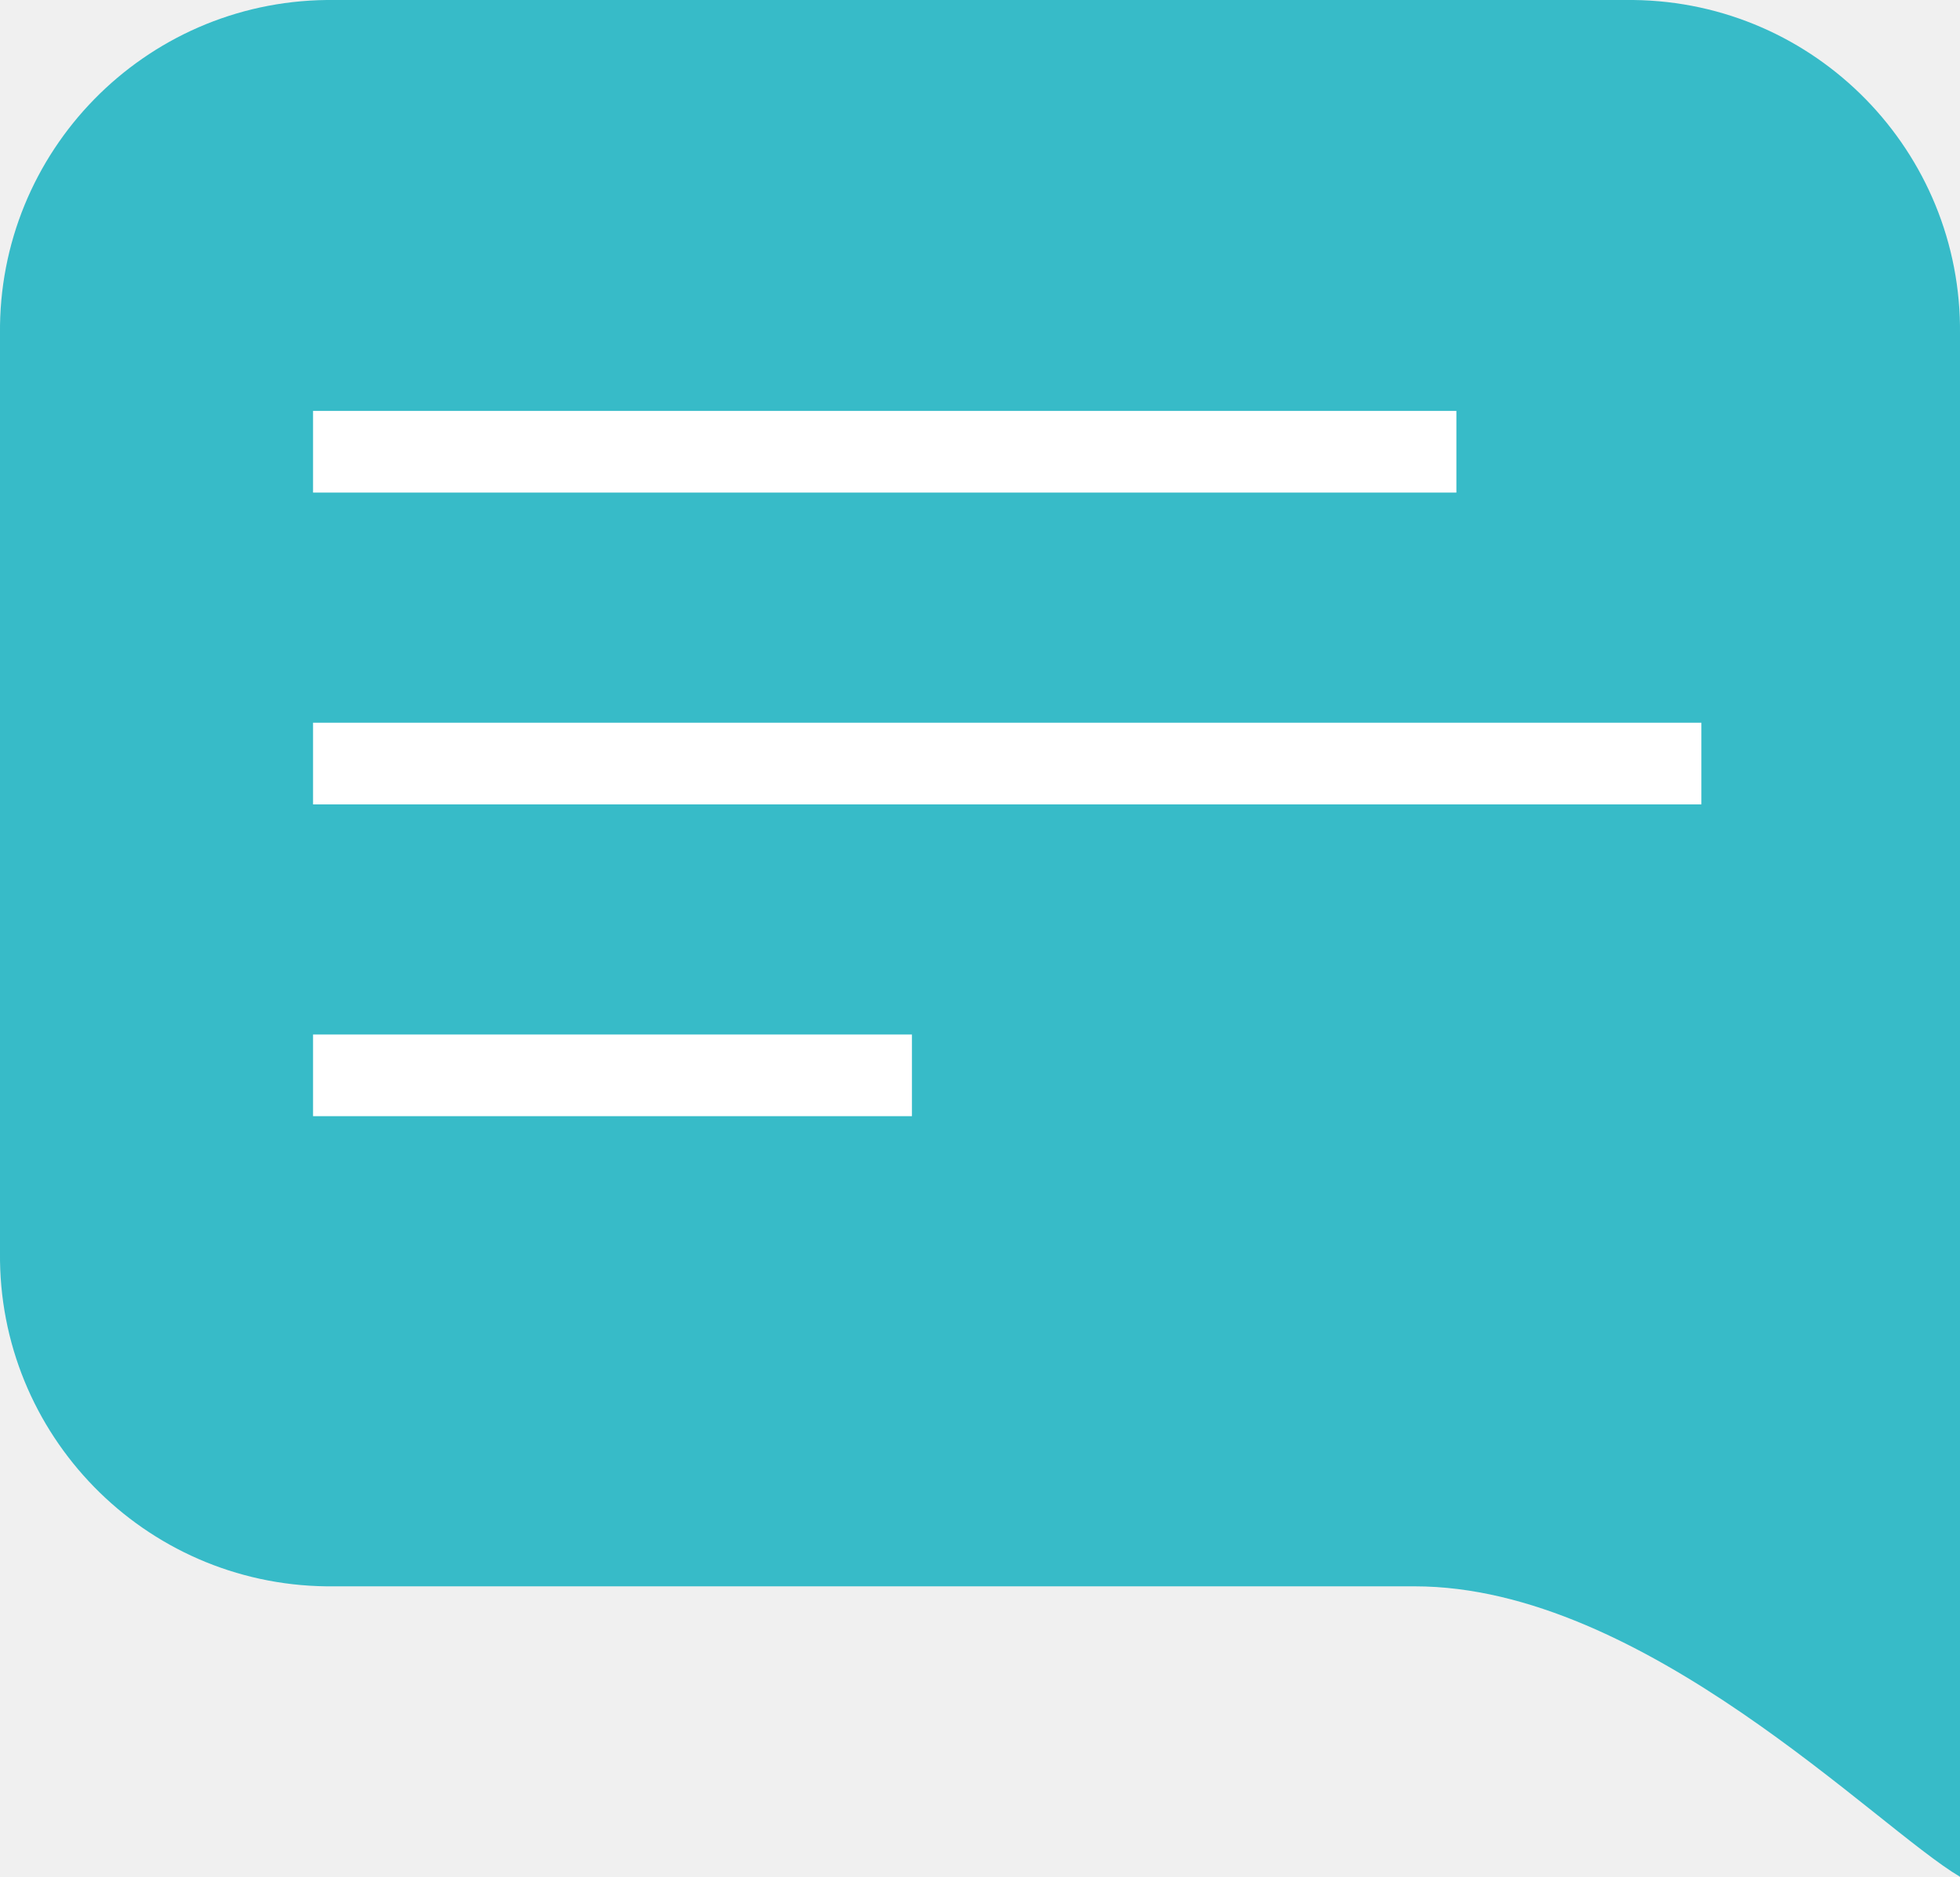
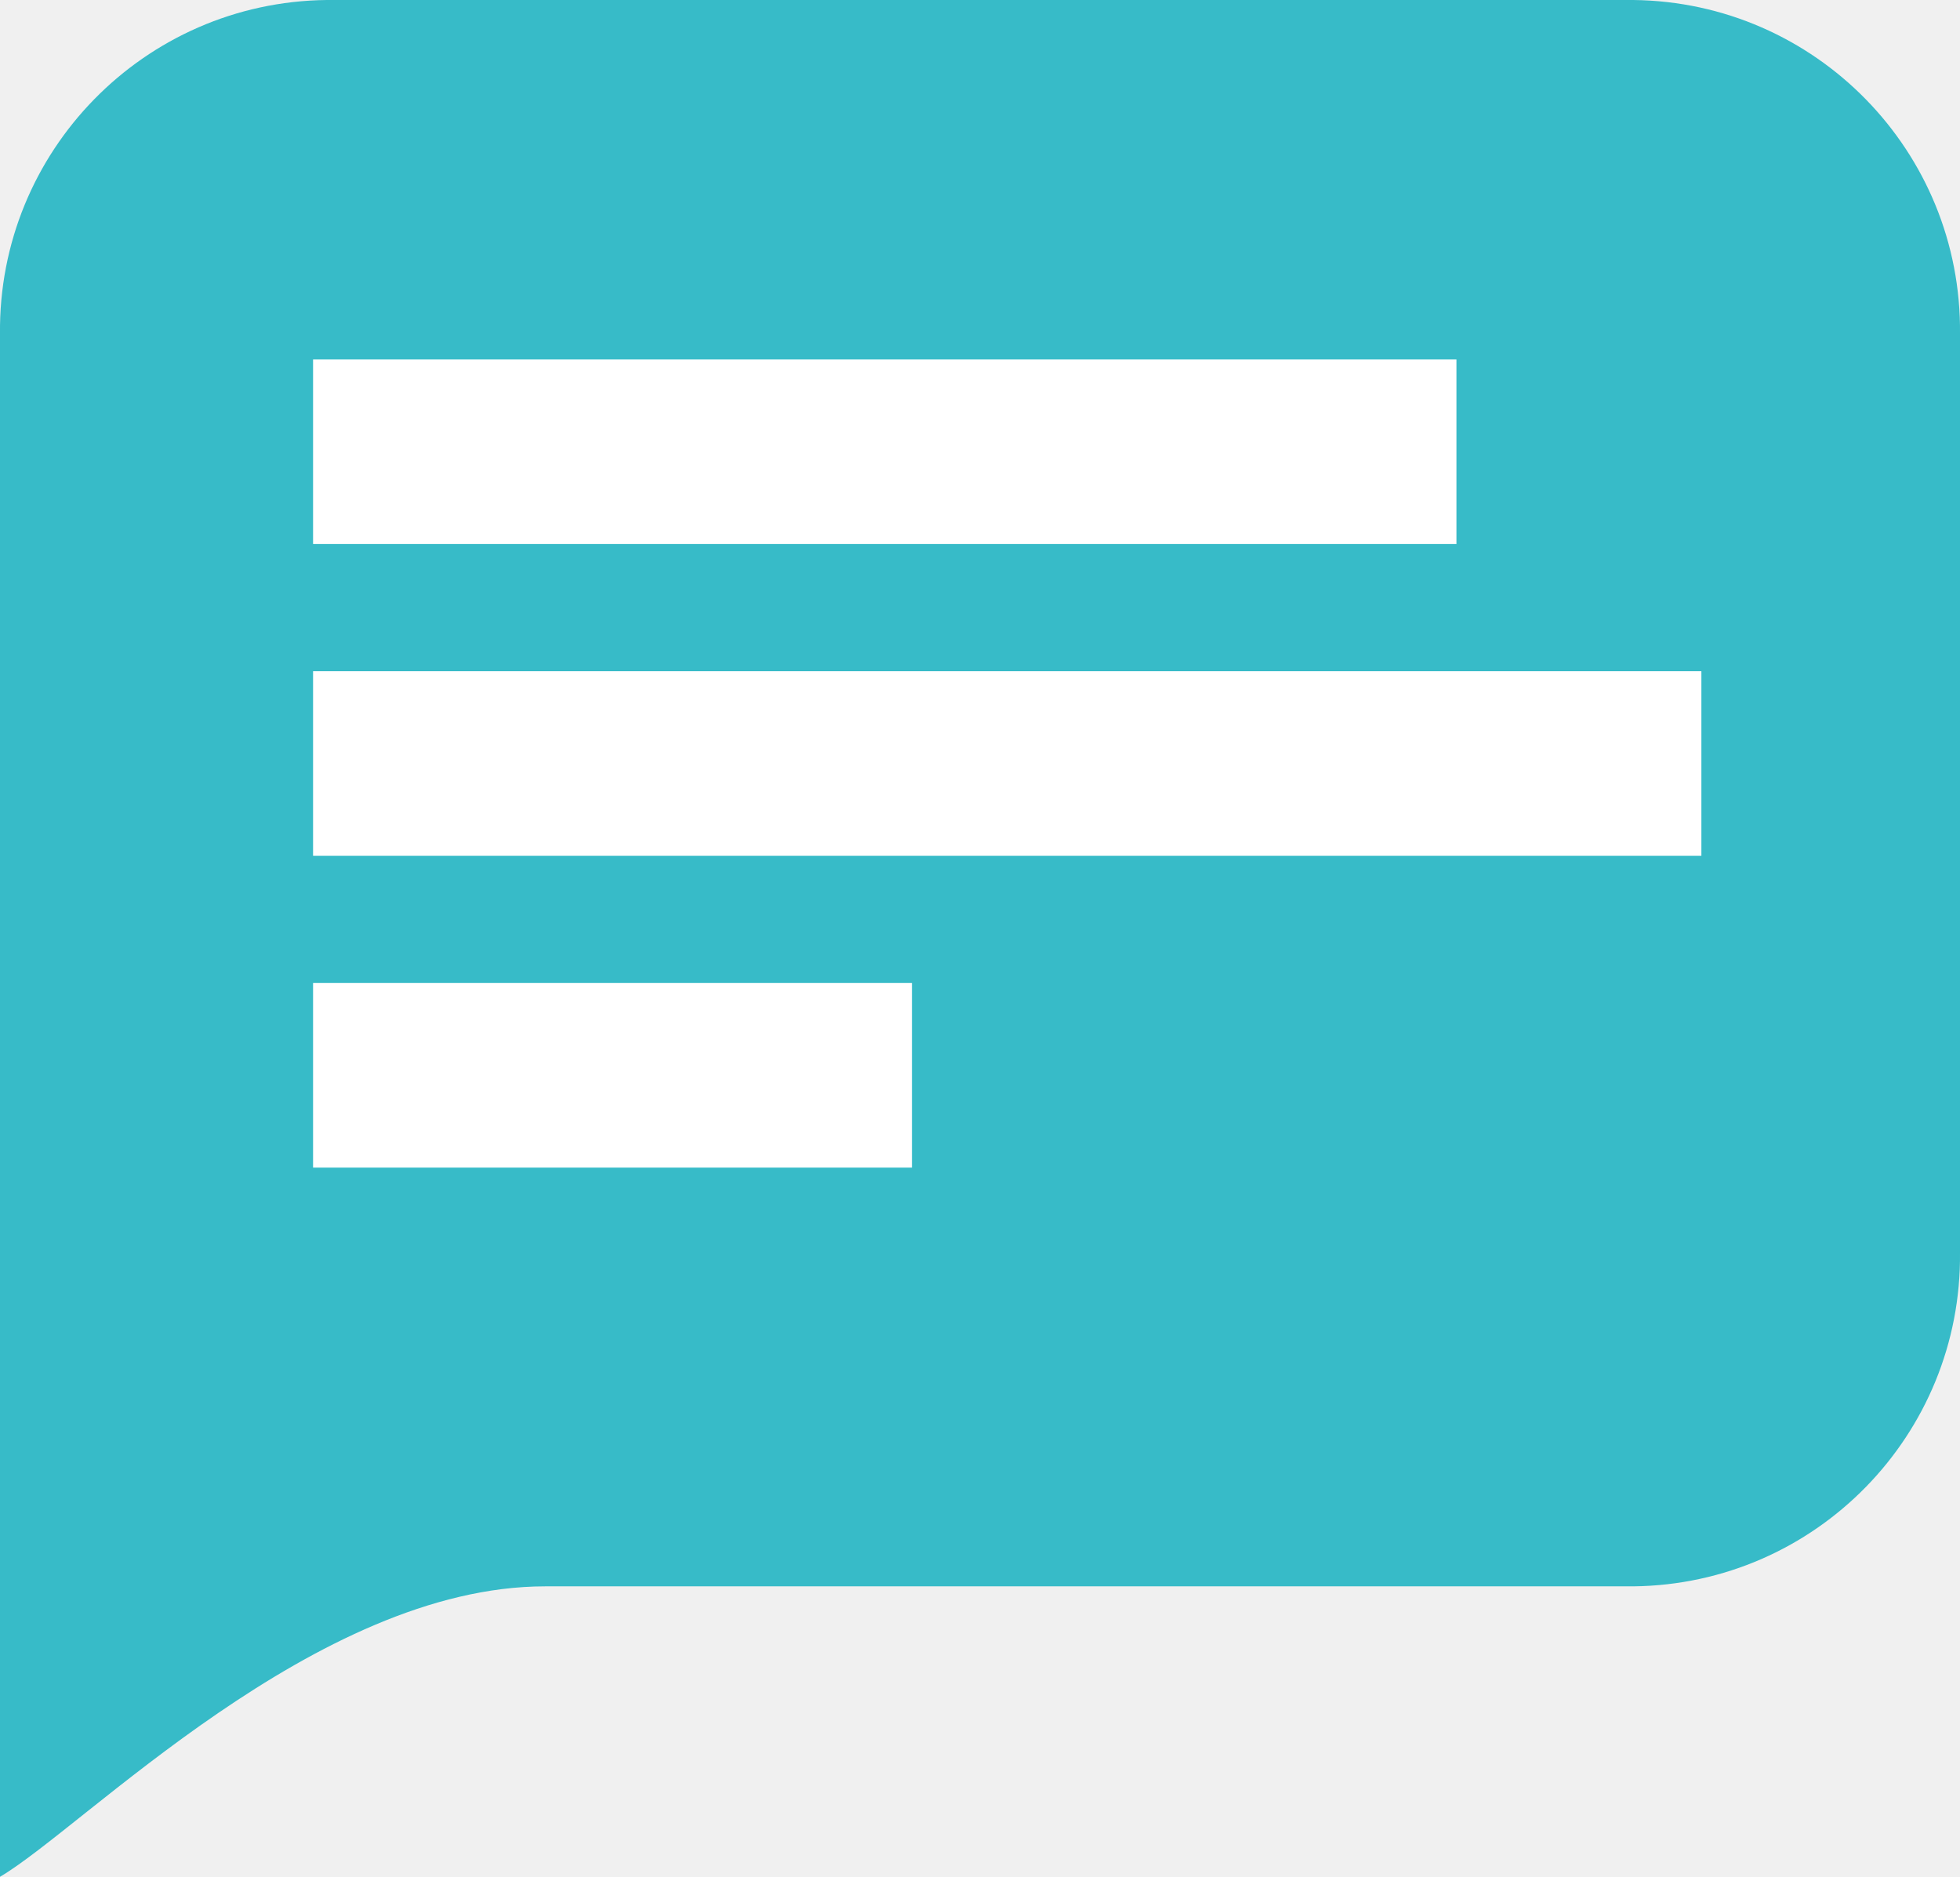
- <svg xmlns="http://www.w3.org/2000/svg" id="Component_3_11" data-name="Component 3 – 11" width="72" height="68.939" viewBox="0 0 72 68.939">
-   <path id="Path_4" data-name="Path 4" d="M12,0H60A12.136,12.136,0,0,1,72,12.267V68.939C68.922,67.122,60.394,58.27,51.971,58.27H12A12.136,12.136,0,0,1,0,46V12.267A12.136,12.136,0,0,1,12,0Z" fill="#37bbc8" />
-   <g id="Group_2" data-name="Group 2" transform="translate(-268 213.094)">
-     <line id="Line_4" data-name="Line 4" x2="42" transform="translate(279.5 -196.5)" fill="none" stroke="#fff" stroke-width="3" />
-     <line id="Line_5" data-name="Line 5" x2="51" transform="translate(279.5 -185.047)" fill="none" stroke="#fff" stroke-width="3" />
-     <line id="Line_6" data-name="Line 6" x2="22" transform="translate(279.5 -173.594)" fill="none" stroke="#fff" stroke-width="3" />
+ <svg xmlns="http://www.w3.org/2000/svg" id="Group_3" data-name="Group 3" width="31.854" height="30.5" viewBox="0 0 31.854 30.5">
+   <g id="Component_3_2" data-name="Component 3 – 2" transform="translate(0)">
+     <path id="Path_4" data-name="Path 4" d="M26.545,0H5.309A5.369,5.369,0,0,0,0,5.427V30.5c1.362-.8,5.135-4.72,8.861-4.72H26.545a5.369,5.369,0,0,0,5.309-5.427V5.427A5.369,5.369,0,0,0,26.545,0Z" fill="#37bbc8" />
+     <g id="Group_2" data-name="Group 2" transform="translate(5.088 7.341)">
+       <line id="Line_4" data-name="Line 4" x2="18.582" fill="none" stroke="#fff" stroke-width="3" />
+       <line id="Line_5" data-name="Line 5" x2="22.563" transform="translate(0 5.067)" fill="none" stroke="#fff" stroke-width="3" />
+       <line id="Line_6" data-name="Line 6" x2="9.733" transform="translate(0 10.134)" fill="none" stroke="#fff" stroke-width="3" />
+     </g>
  </g>
</svg>
